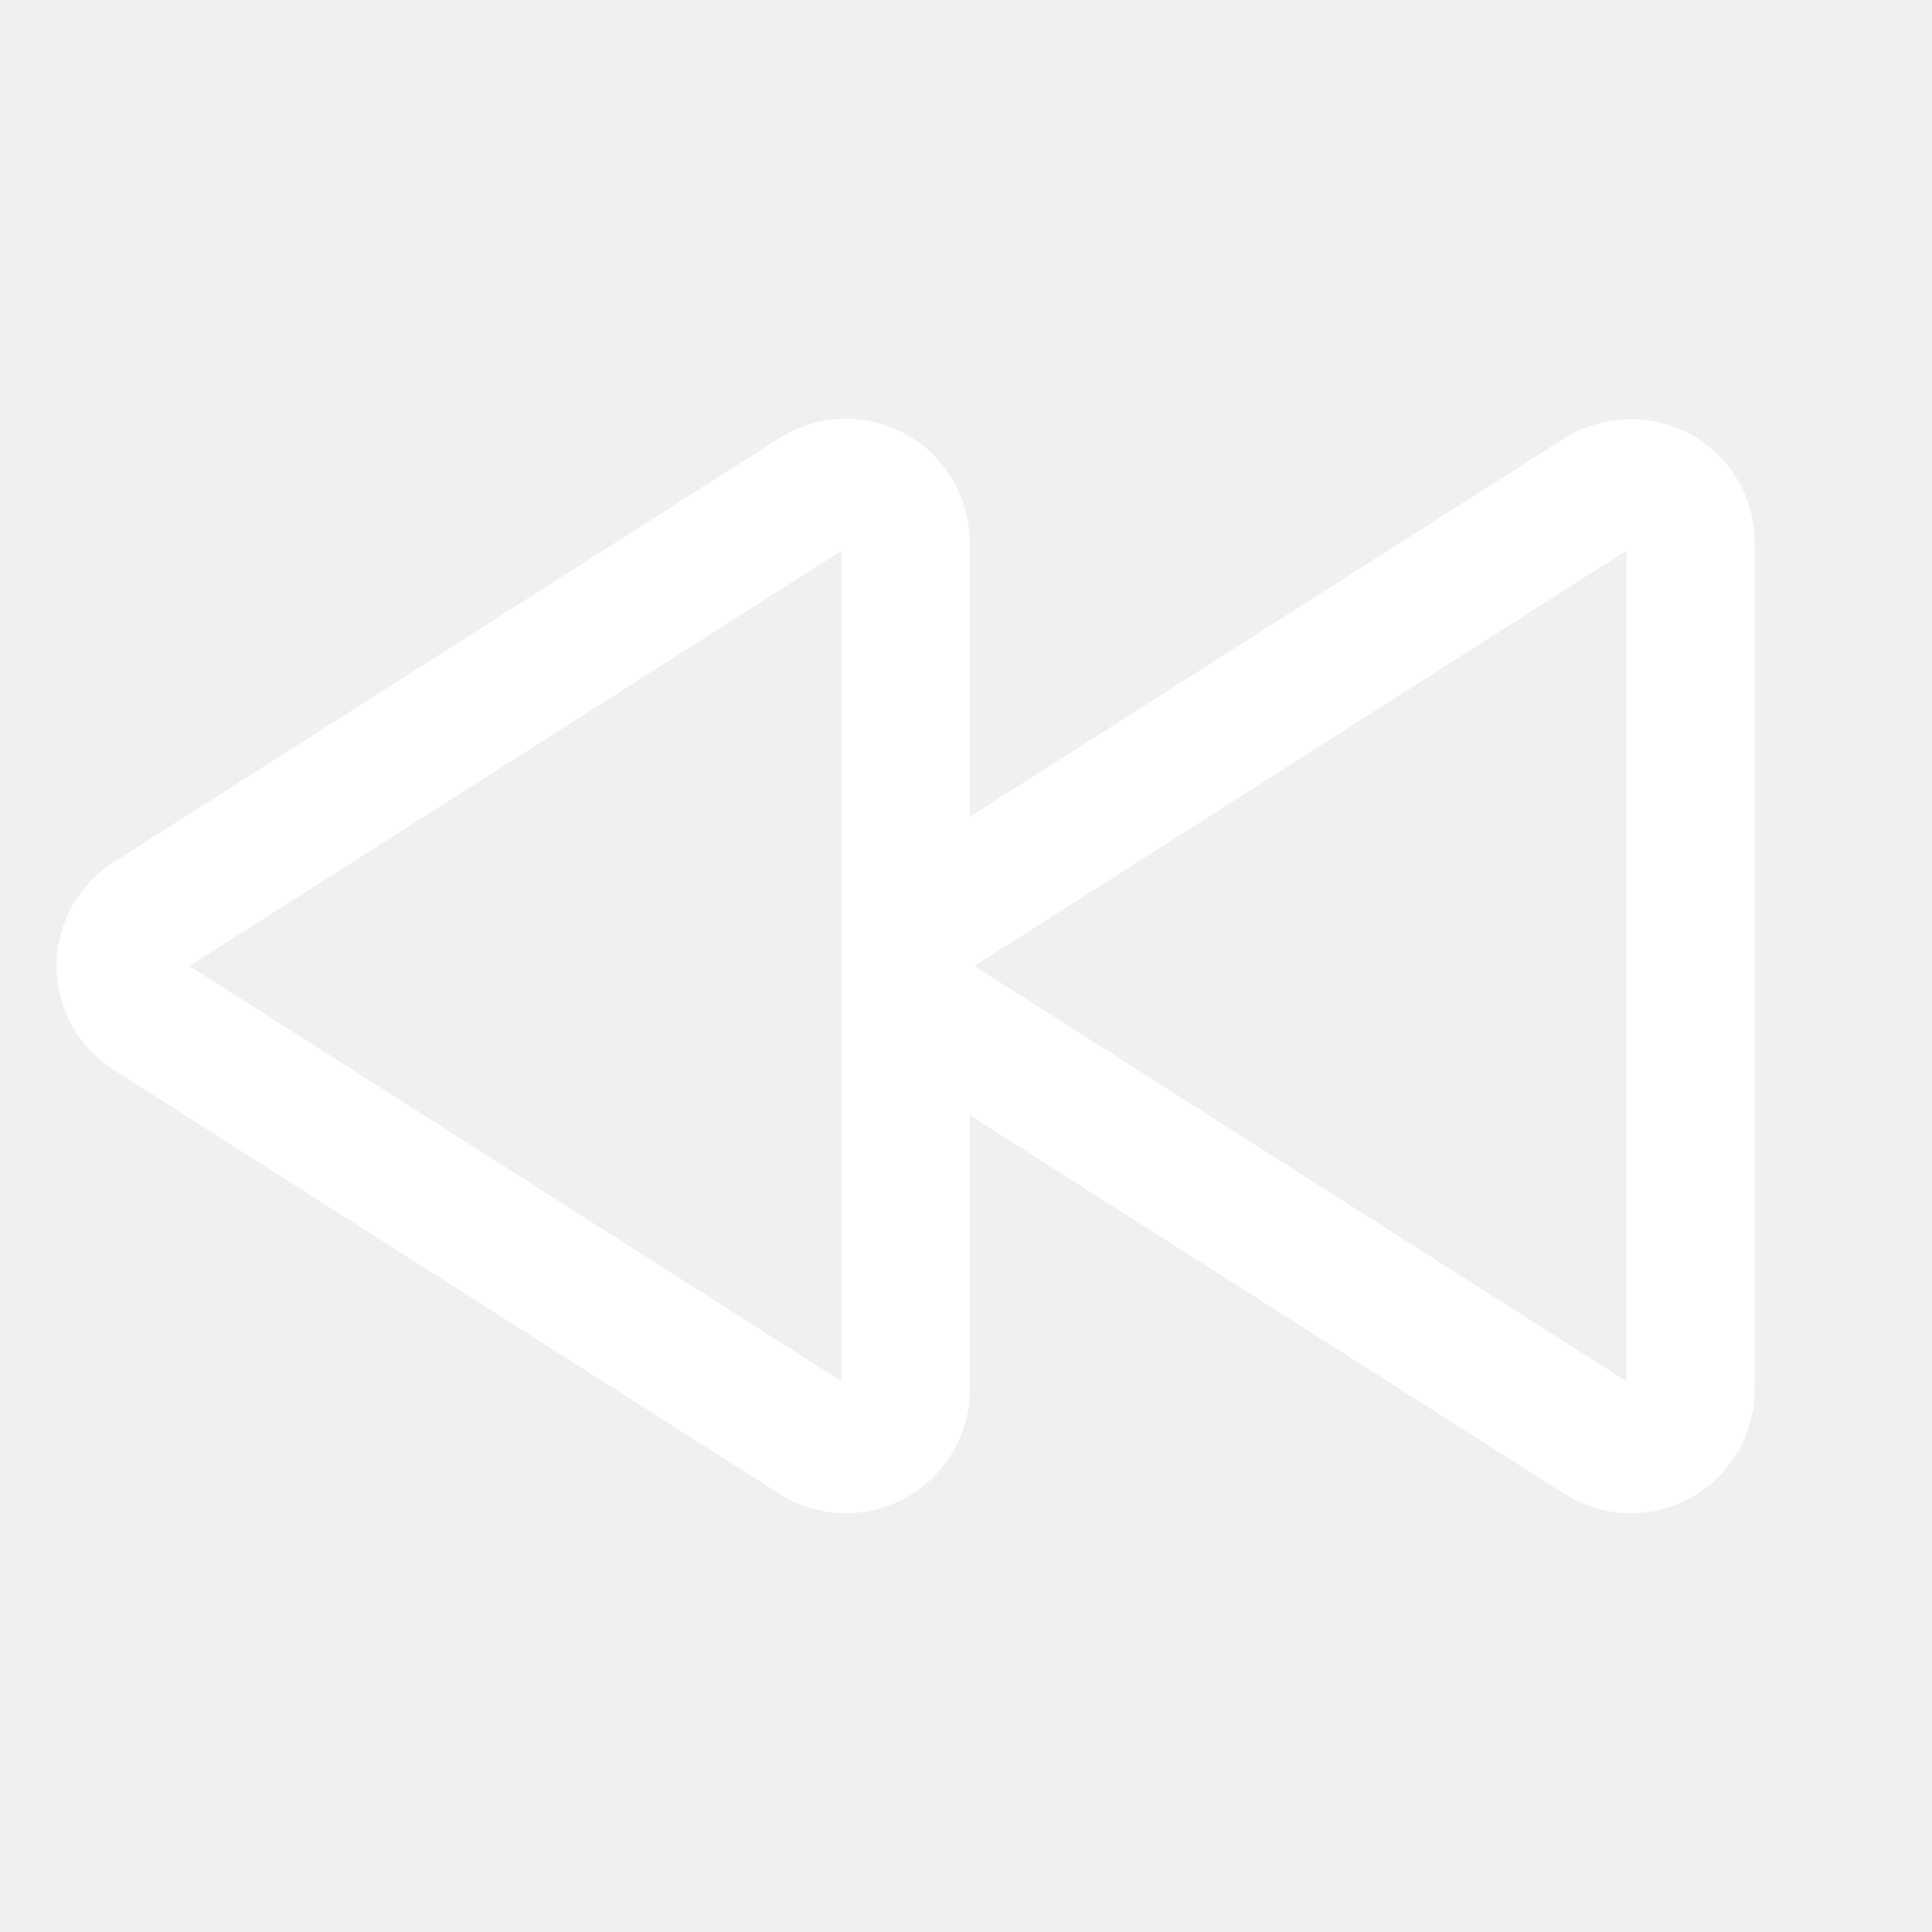
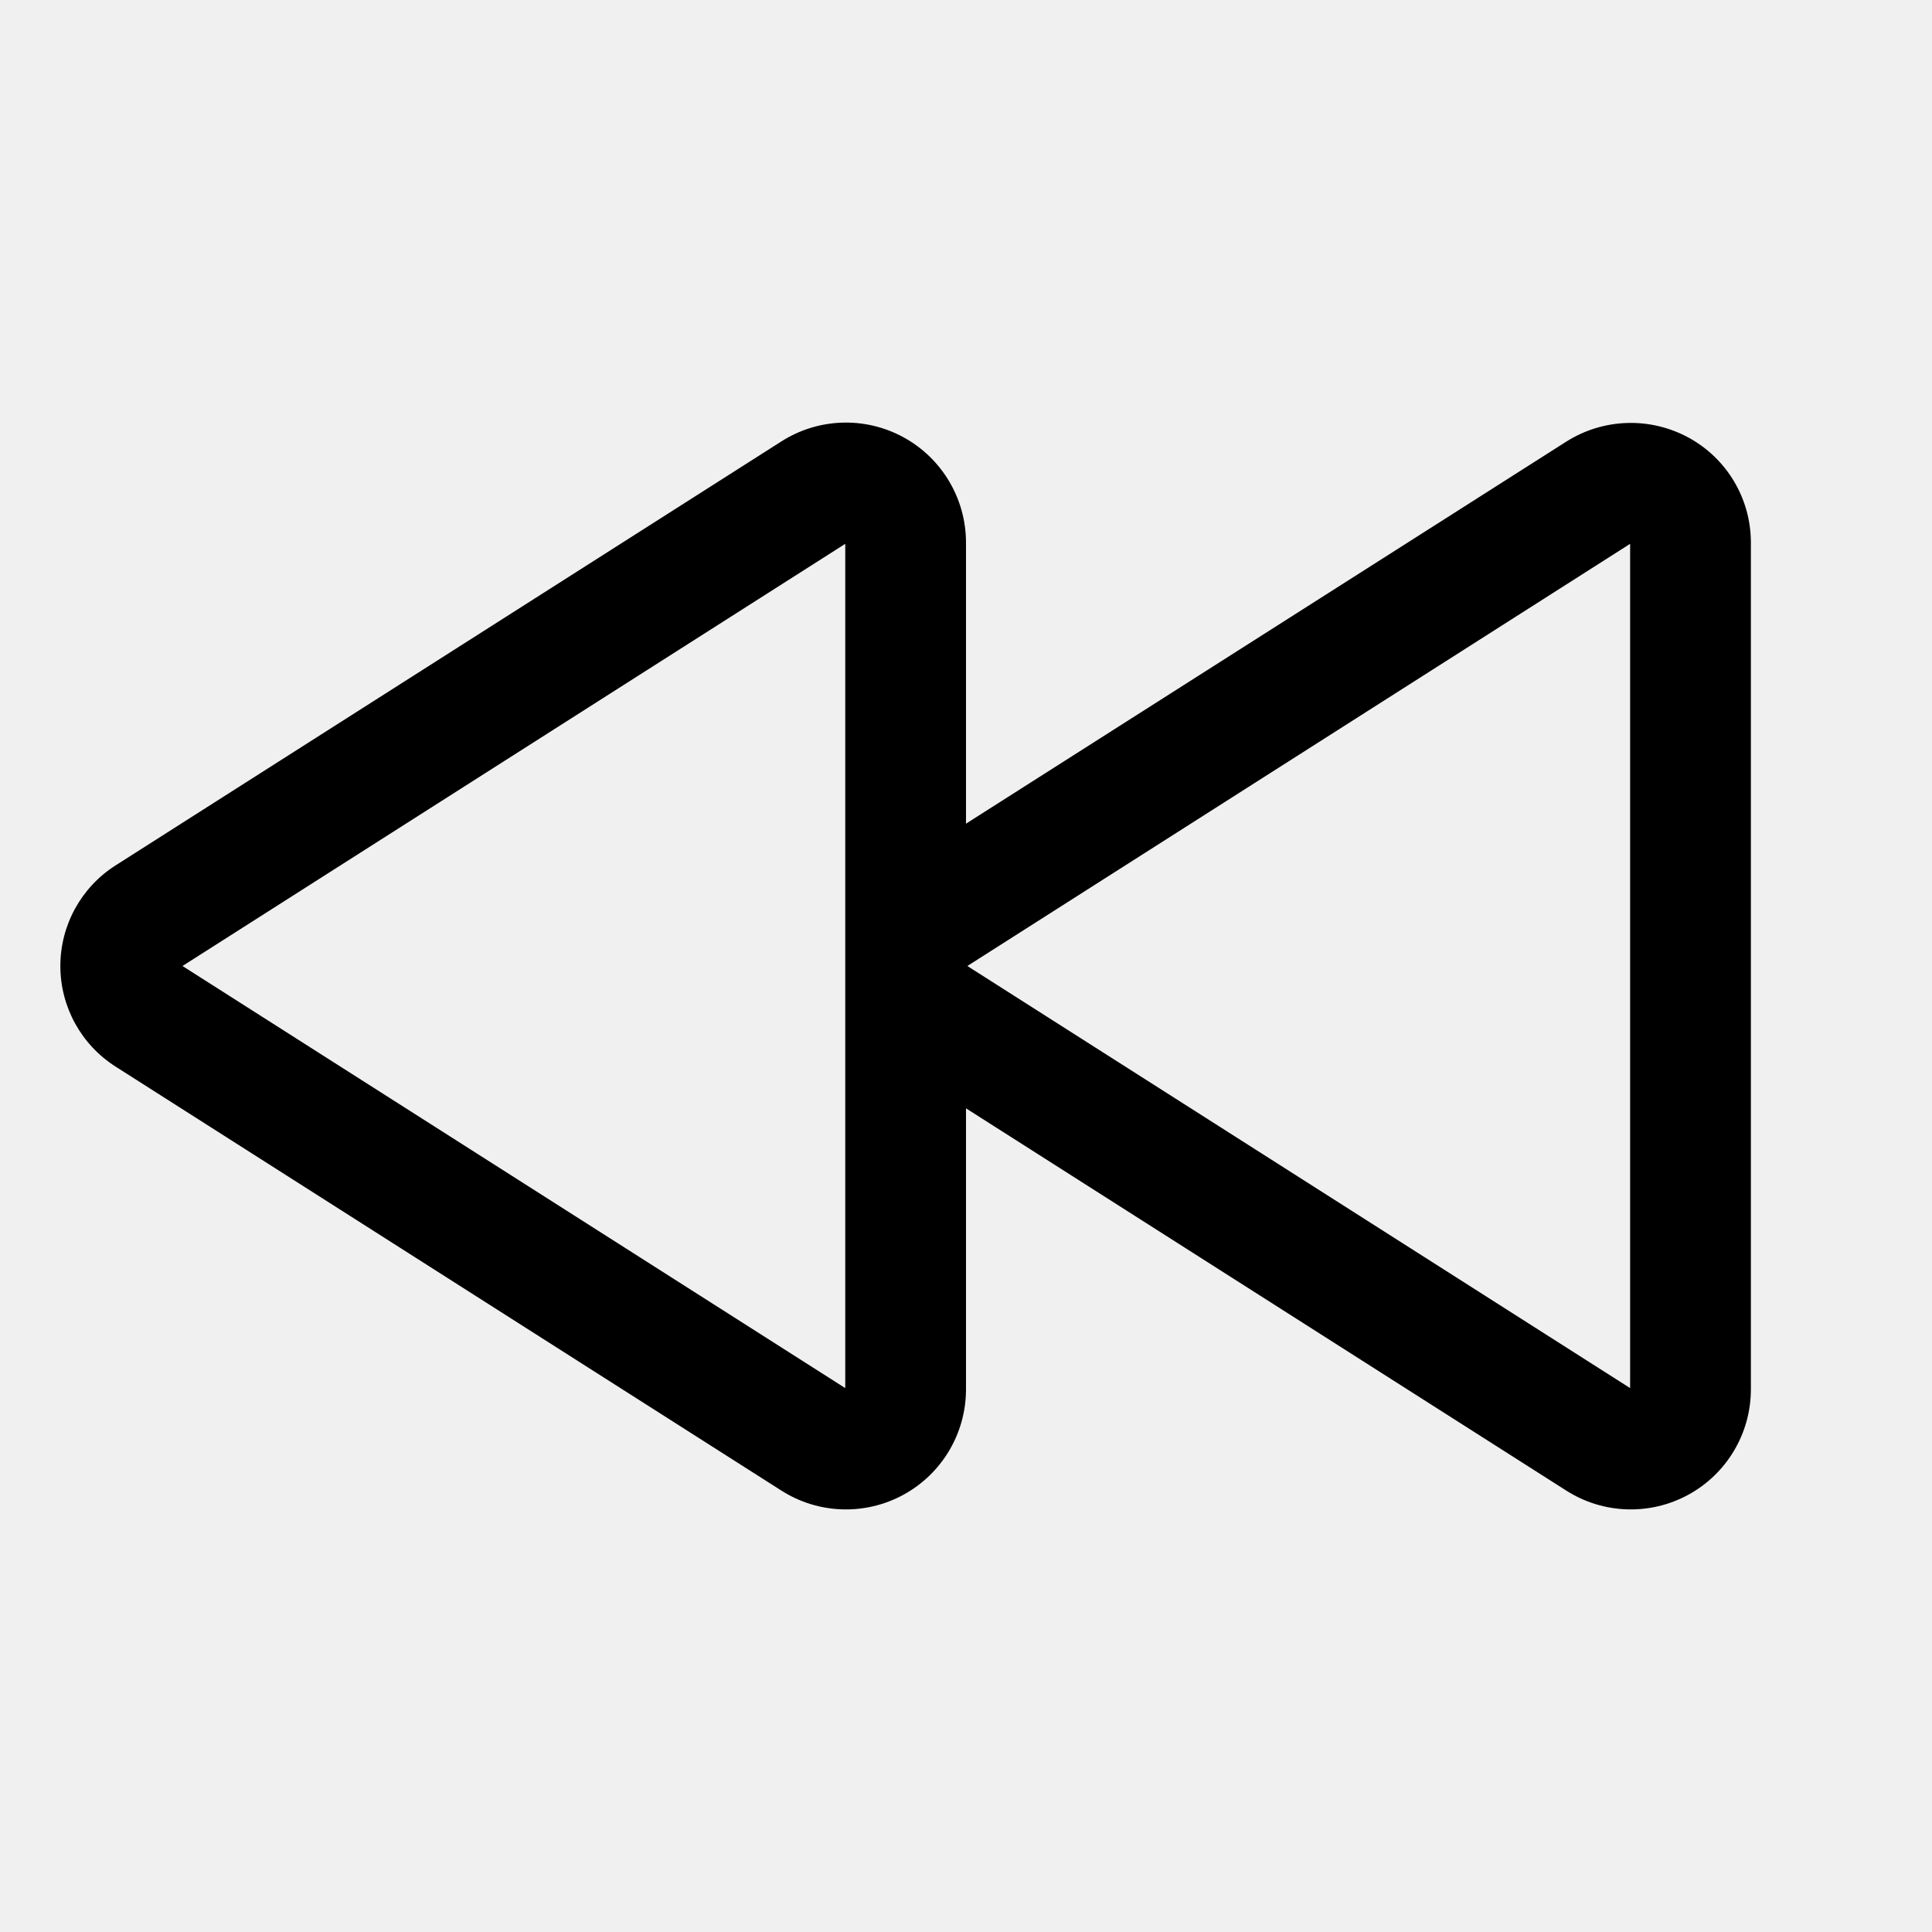
- <svg xmlns="http://www.w3.org/2000/svg" width="32" height="32" fill="currentColor" viewBox="0 0 256 256">
-   <path stroke="white" fill="white" d="M223.77,58a16,16,0,0,0-16.25.53L128,109.14V71.84A15.91,15.91,0,0,0,103.52,58.5L15.33,114.66a15.8,15.8,0,0,0,0,26.68l88.19,56.16A15.91,15.91,0,0,0,128,184.16v-37.3l79.52,50.64A15.91,15.91,0,0,0,232,184.16V71.84A15.83,15.83,0,0,0,223.77,58ZM112,183.93,24.18,128,112,72.06Zm104,0L128.18,128,216,72.06Z" />
+ <svg xmlns="http://www.w3.org/2000/svg" width="32" height="32" fill="#000000" viewBox="0 0 256 256">
+   <path d="M223.77,58a16,16,0,0,0-16.25.53L128,109.14V71.84A15.91,15.91,0,0,0,103.52,58.5L15.33,114.66a15.8,15.8,0,0,0,0,26.68l88.19,56.16A15.91,15.91,0,0,0,128,184.16v-37.3l79.52,50.64A15.91,15.91,0,0,0,232,184.16V71.84A15.83,15.83,0,0,0,223.77,58ZM112,183.93,24.18,128,112,72.06Zm104,0L128.18,128,216,72.06Z" />
</svg>
